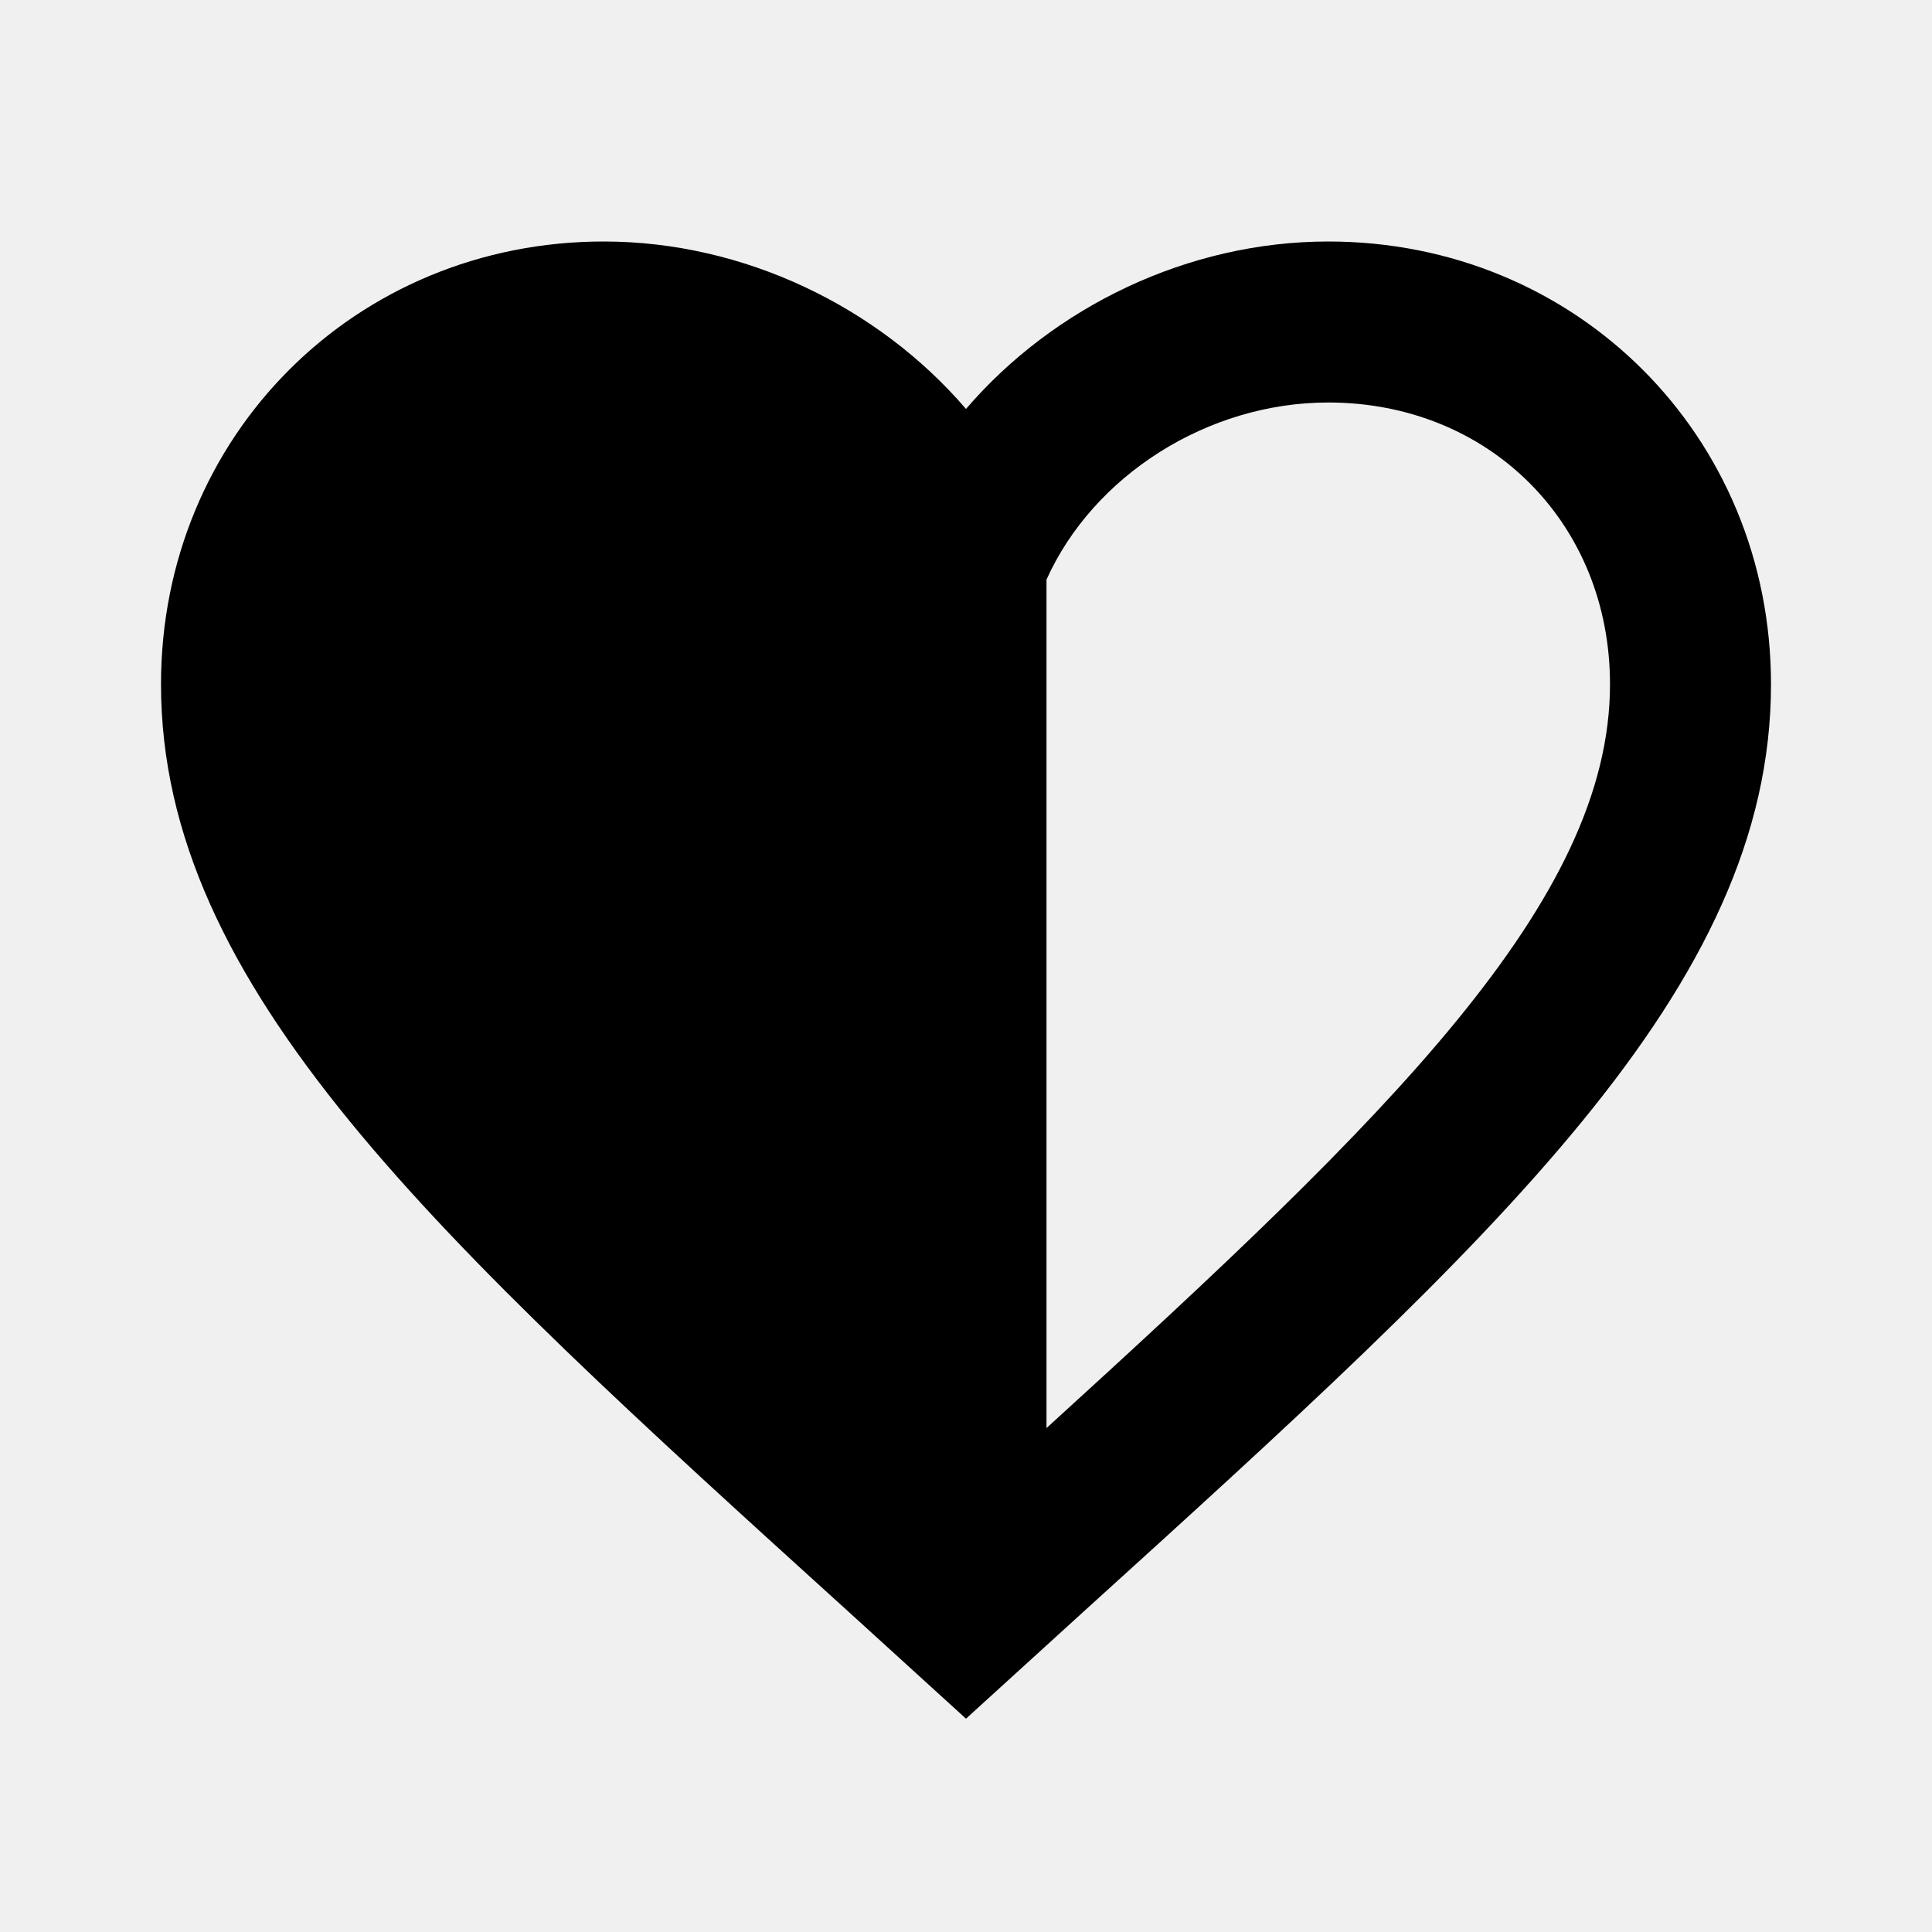
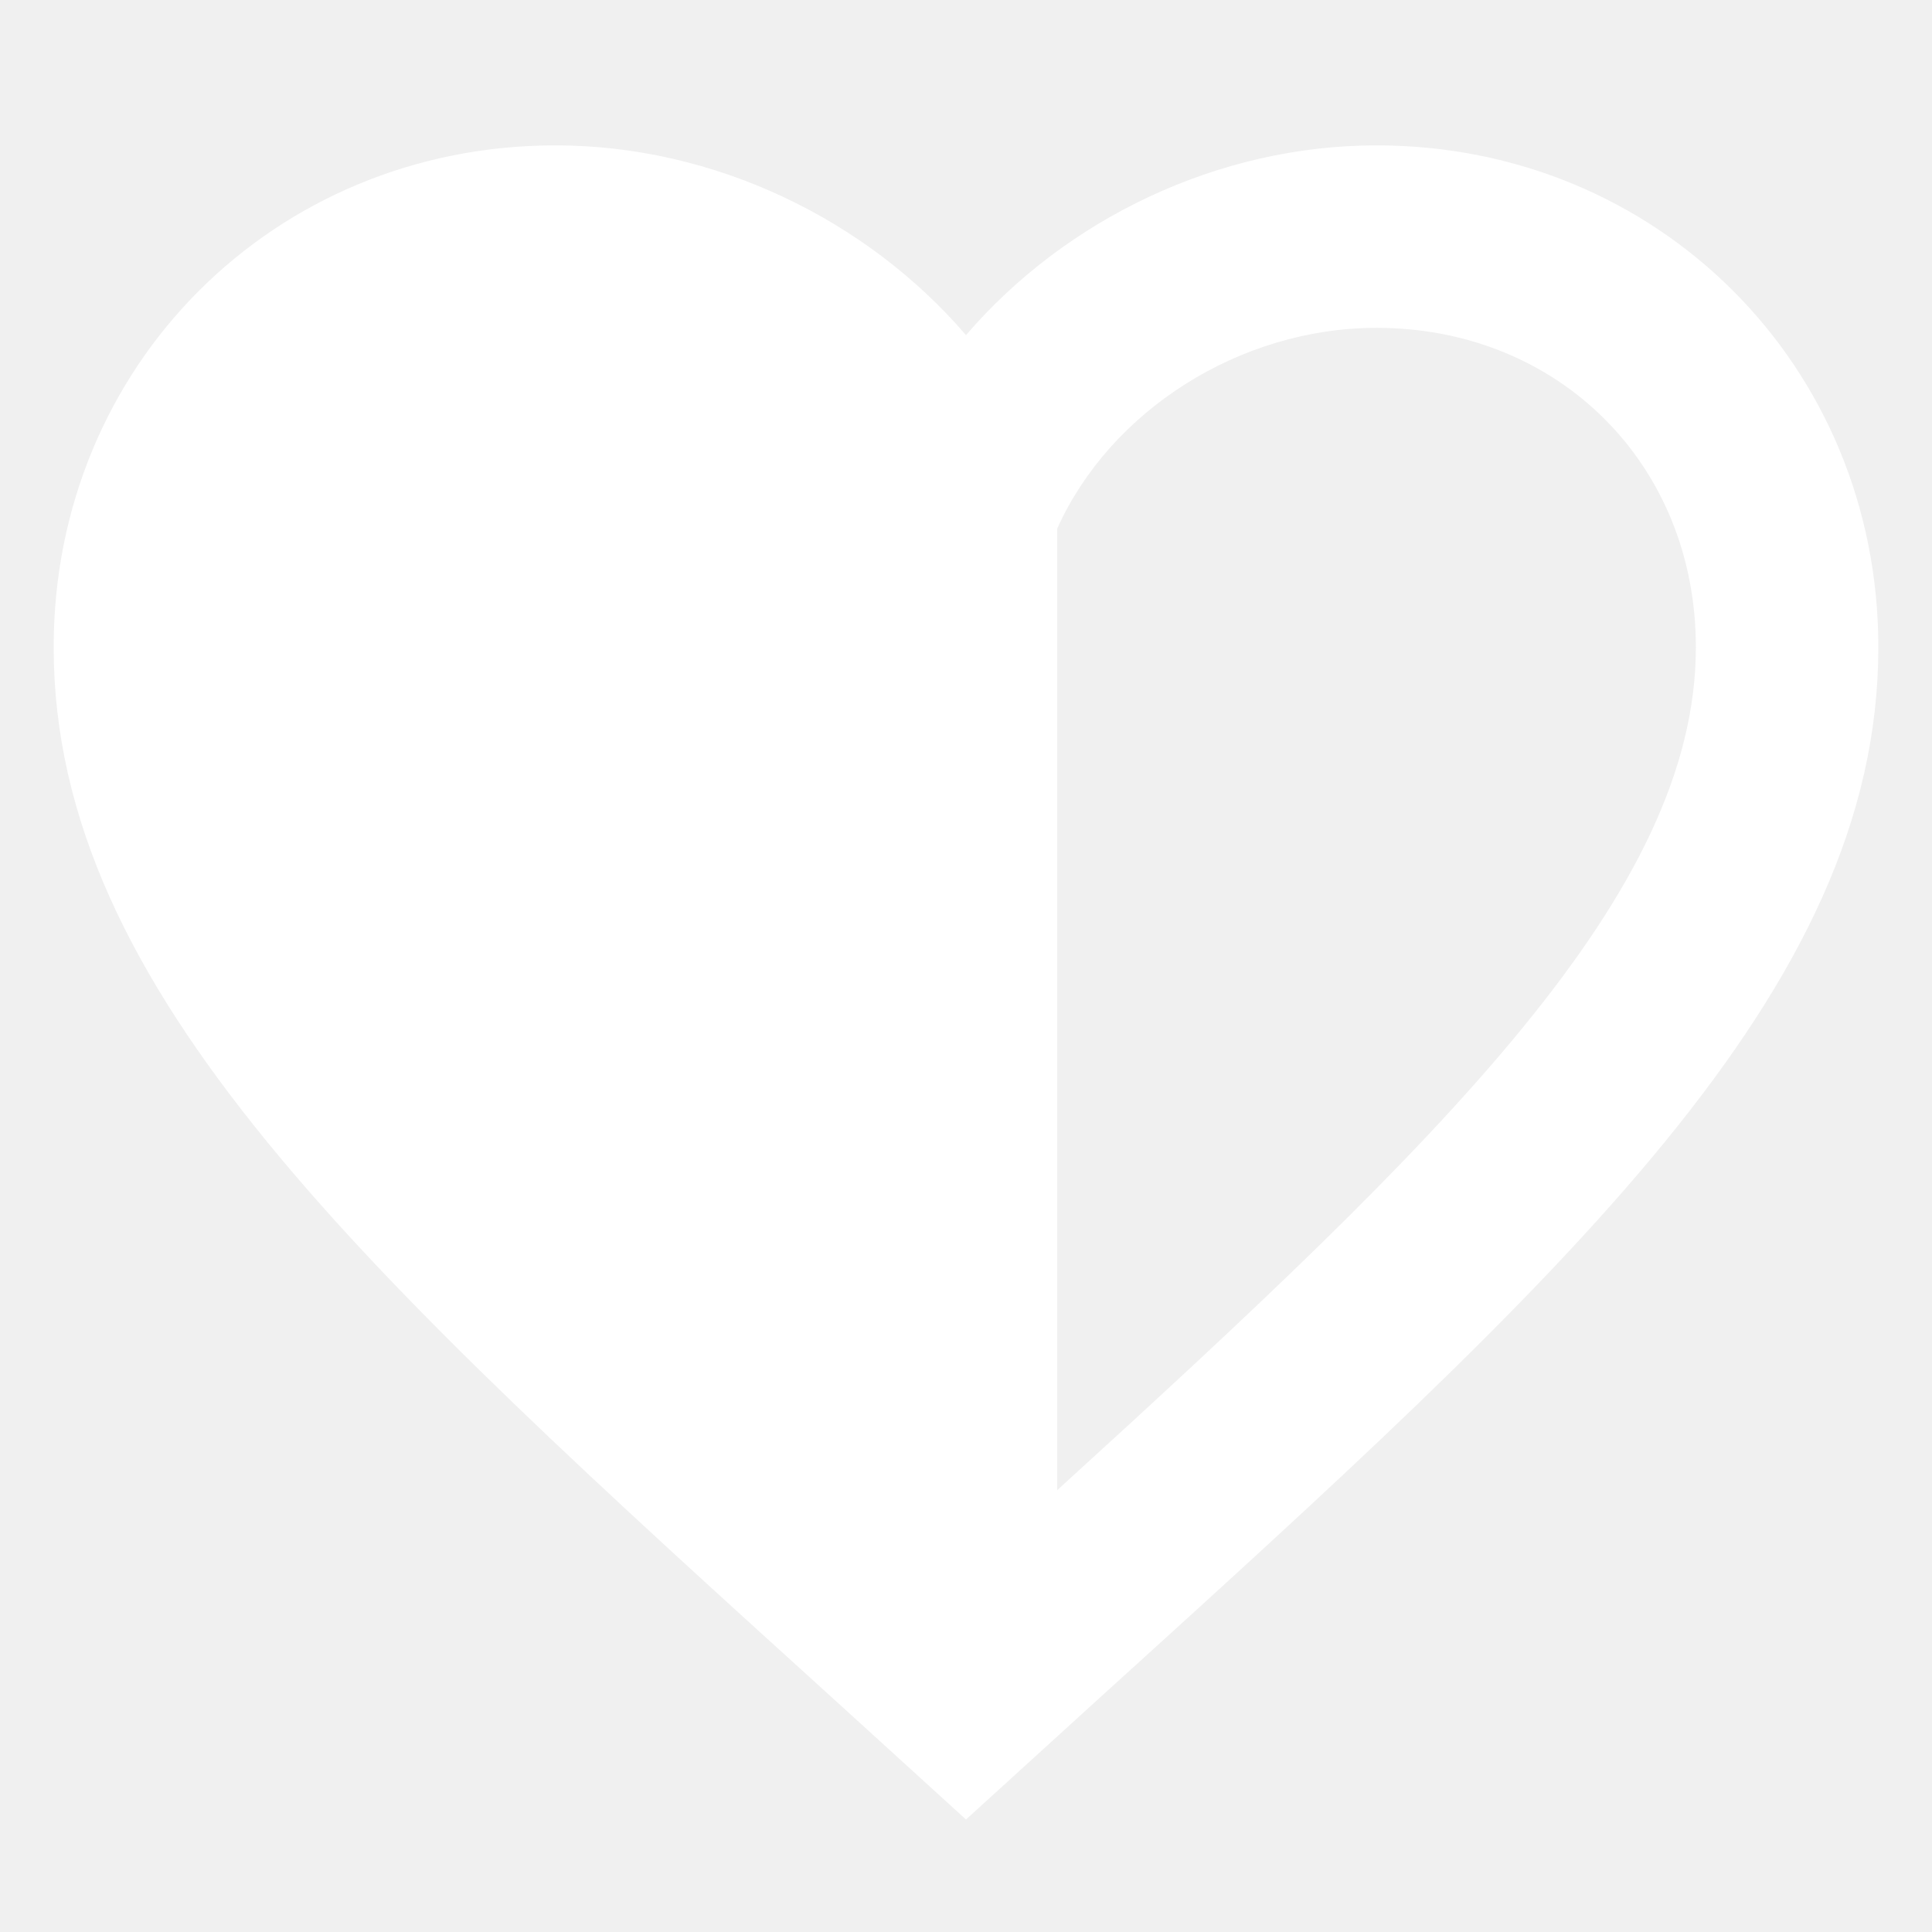
- <svg xmlns="http://www.w3.org/2000/svg" viewBox="0 0 24 24">
-   <path d="M16.5,5C15,5 13.58,5.91 13,7.2V17.74C17.25,13.87 20,11.2 20,8.5C20,6.5 18.5,5 16.5,5M16.5,3C19.58,3 22,5.41 22,8.5C22,12.27 18.6,15.36 13.45,20.03L12,21.35L10.55,20.03C5.4,15.36 2,12.27 2,8.5C2,5.41 4.42,3 7.5,3C9.24,3 10.91,3.81 12,5.08C13.09,3.81 14.76,3 16.5,3Z" />
+ <svg xmlns="http://www.w3.org/2000/svg" version="1.1" id="Layer_1" x="0px" y="0px" width="510.236px" height="510.236px" viewBox="42.522 165.827 510.236 510.236" enable-background="new 42.522 165.827 510.236 510.236" xml:space="preserve">
+   <path fill="#FFFFFF" d="M406.066,252.408c-36.143,0-70.356,21.926-84.331,53.008v253.956  c102.401-93.245,168.661-157.578,168.661-222.633C490.396,288.549,454.254,252.408,406.066,252.408 M406.066,204.218  c74.211,0,132.52,58.068,132.52,132.52c0,90.836-81.922,165.289-206.008,277.81l-34.938,31.805l-34.937-31.805  C138.616,502.027,56.695,427.575,56.695,336.738c0-74.452,58.309-132.52,132.52-132.52c41.925,0,82.163,19.517,108.425,50.117  C323.904,223.735,364.141,204.218,406.066,204.218z" />
</svg>
